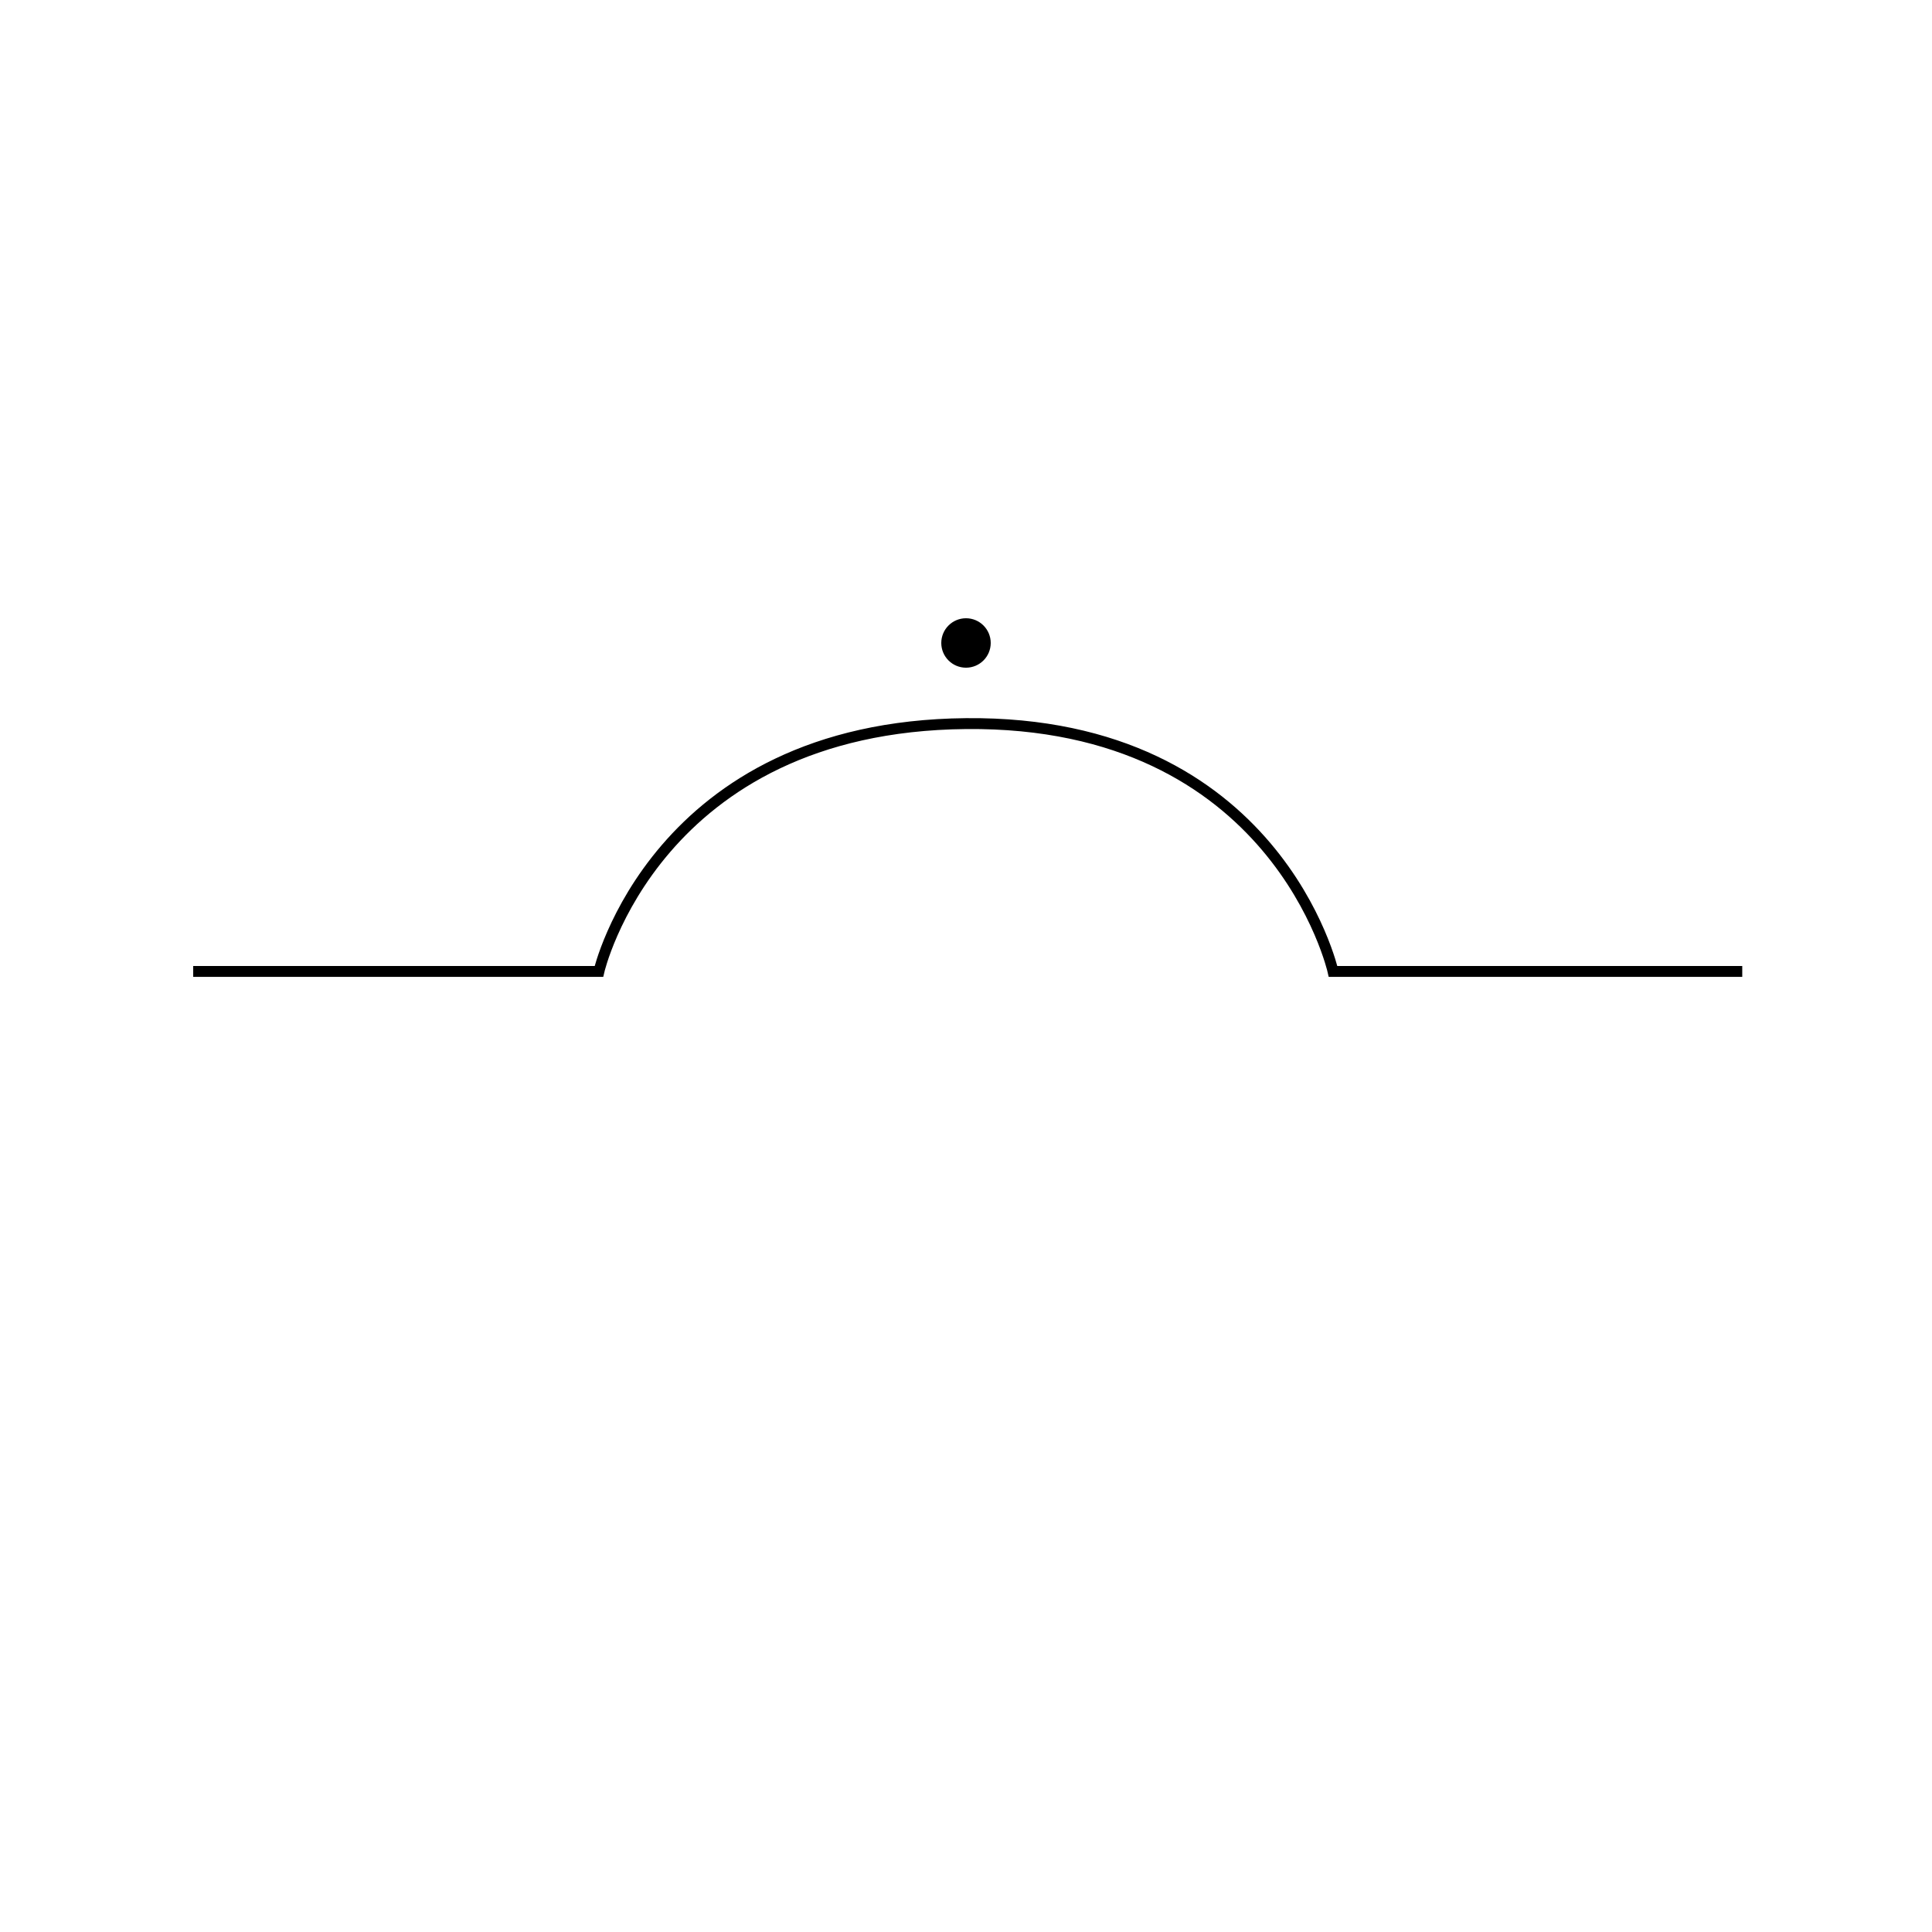
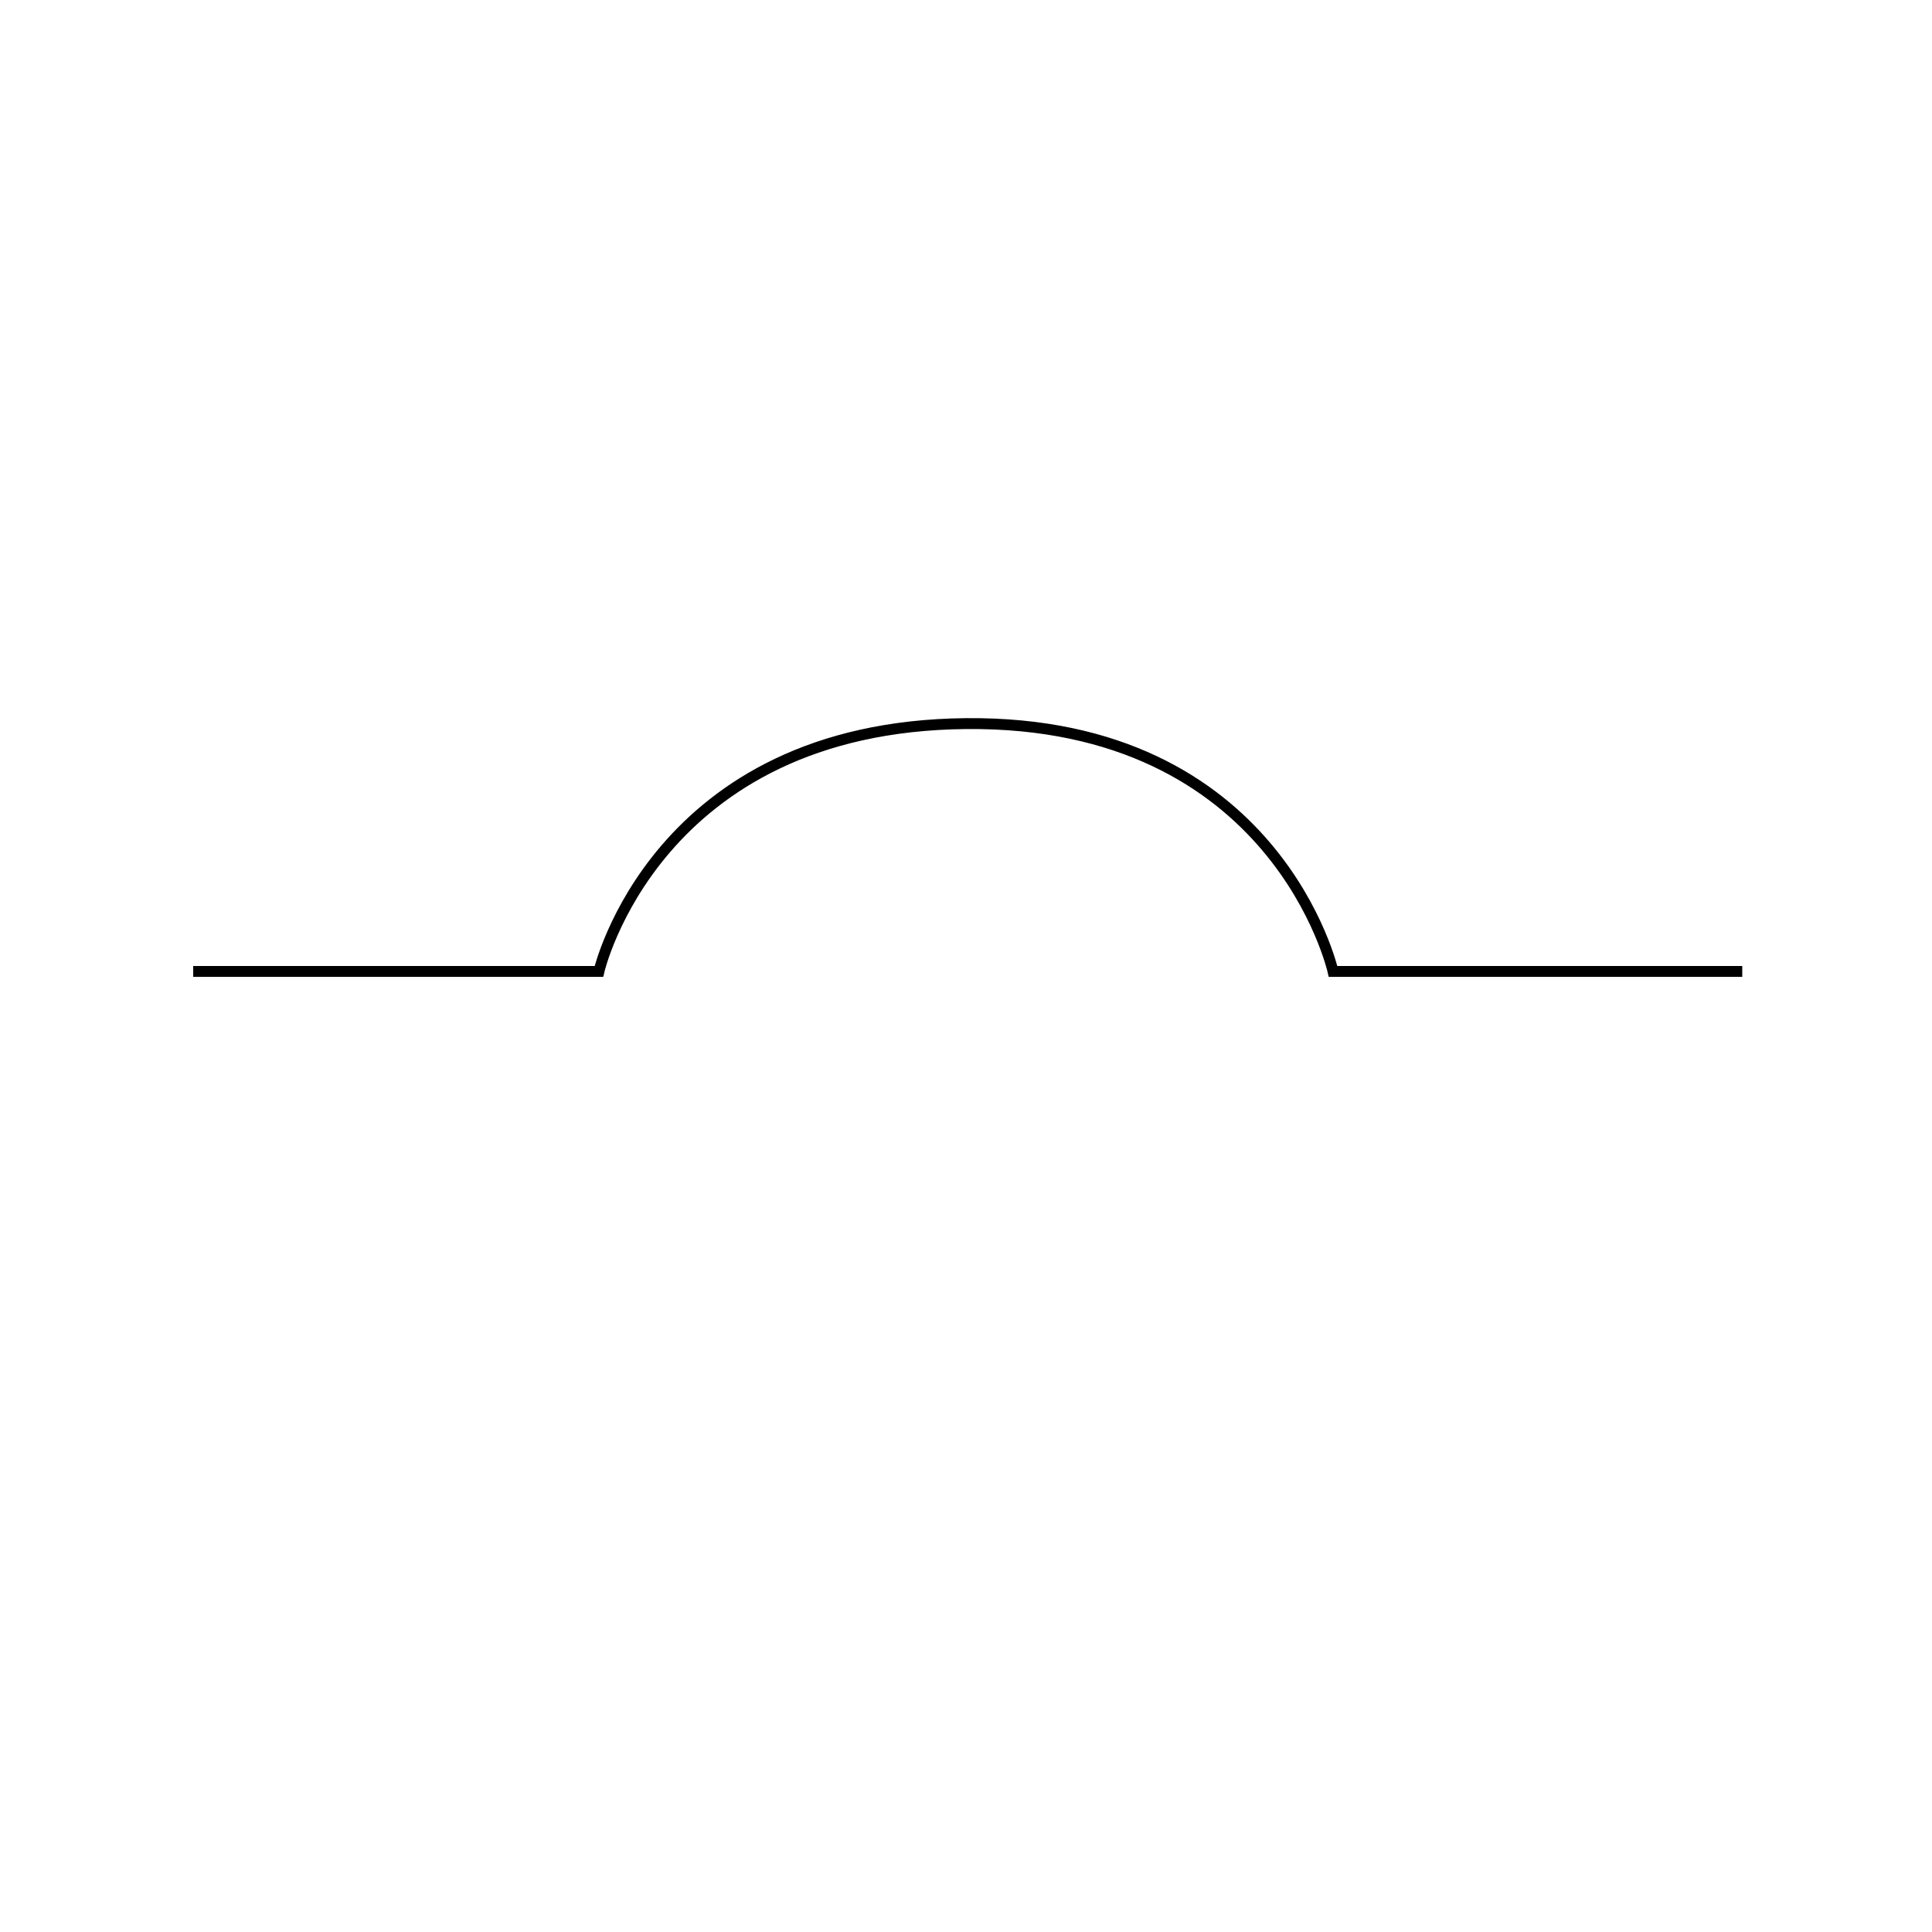
- <svg xmlns="http://www.w3.org/2000/svg" width="500" height="500" viewBox="0 0 132.292 132.292" version="1.1" id="svg1">
+ <svg xmlns="http://www.w3.org/2000/svg" width="250" height="250" viewBox="0 0 132.292 132.292" version="1.1" id="svg1">
  <defs id="defs1" />
  <g id="layer1">
    <path style="fill:none;stroke:currentColor;stroke-width:0.746" d="m 13.229,66.519 h 27.781 c 0,0 3.855,-16.769 25.135,-16.971 21.281,-0.202 25.135,16.971 25.135,16.971 l 28.019,-6.2e-5" id="path5" />
-     <circle style="fill:currentColor;stroke-width:0.069" id="circle1" cx="66.146" cy="44.027" r="1.693" />
  </g>
</svg>
